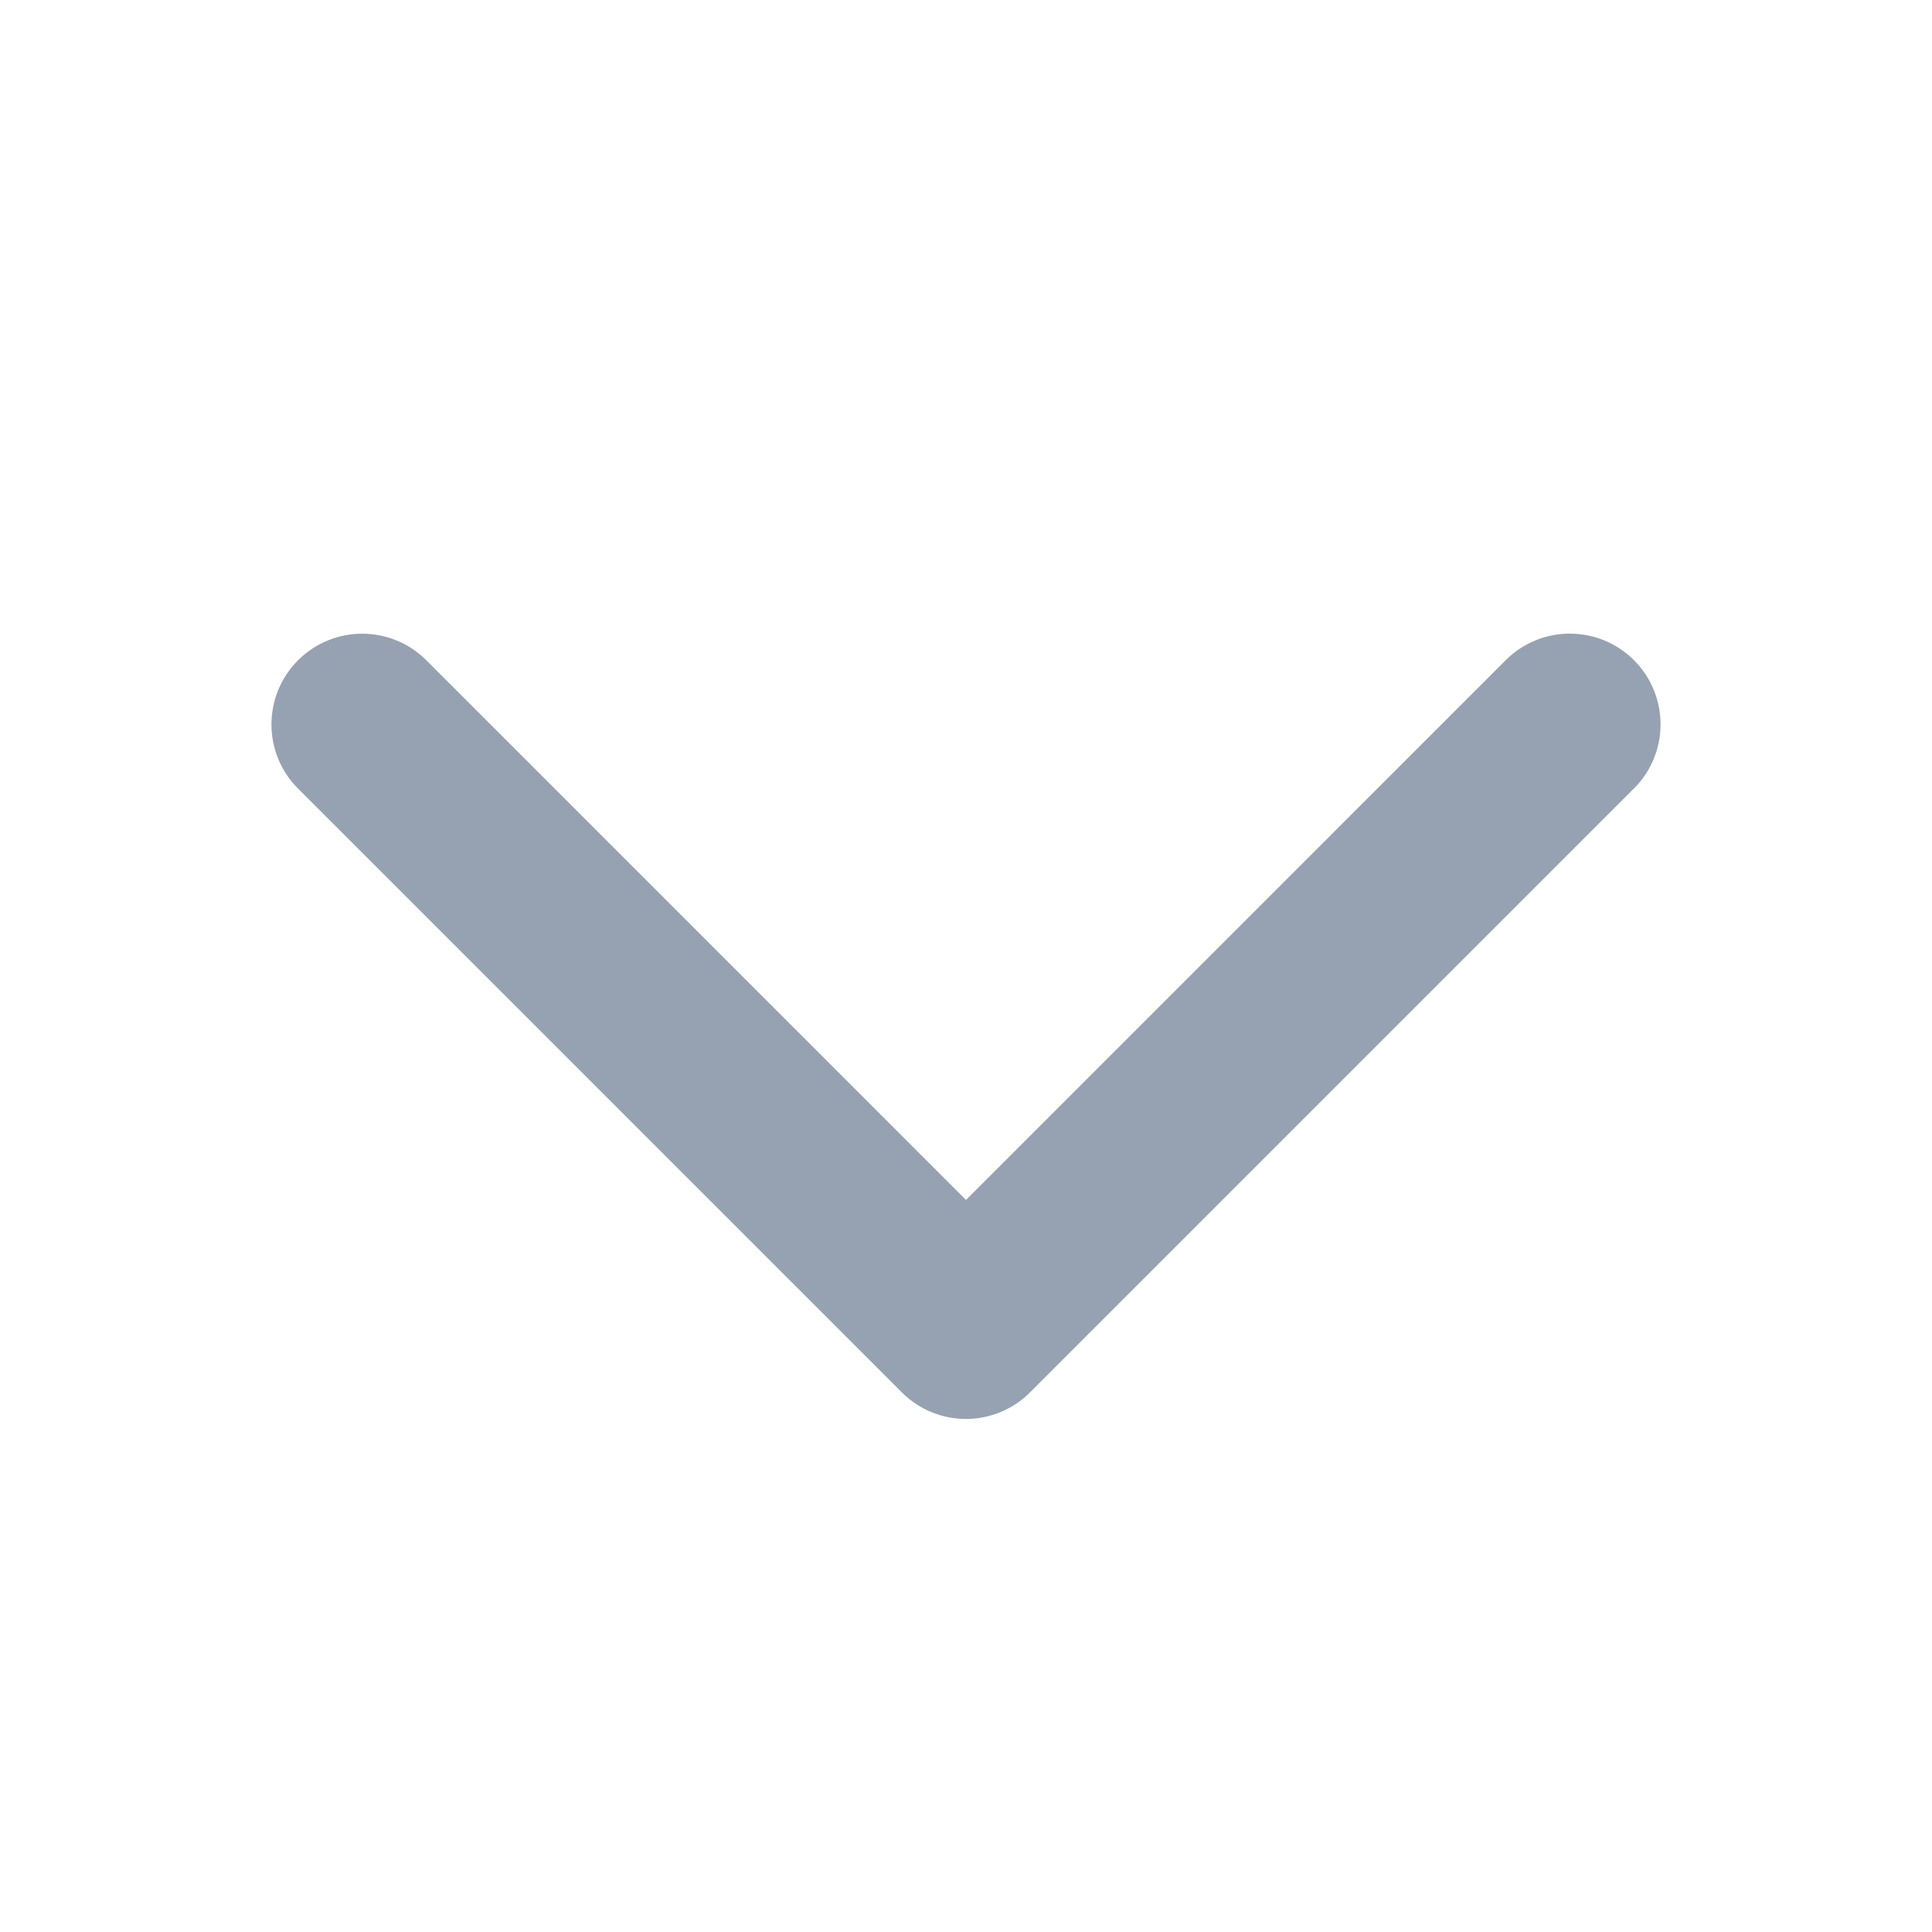
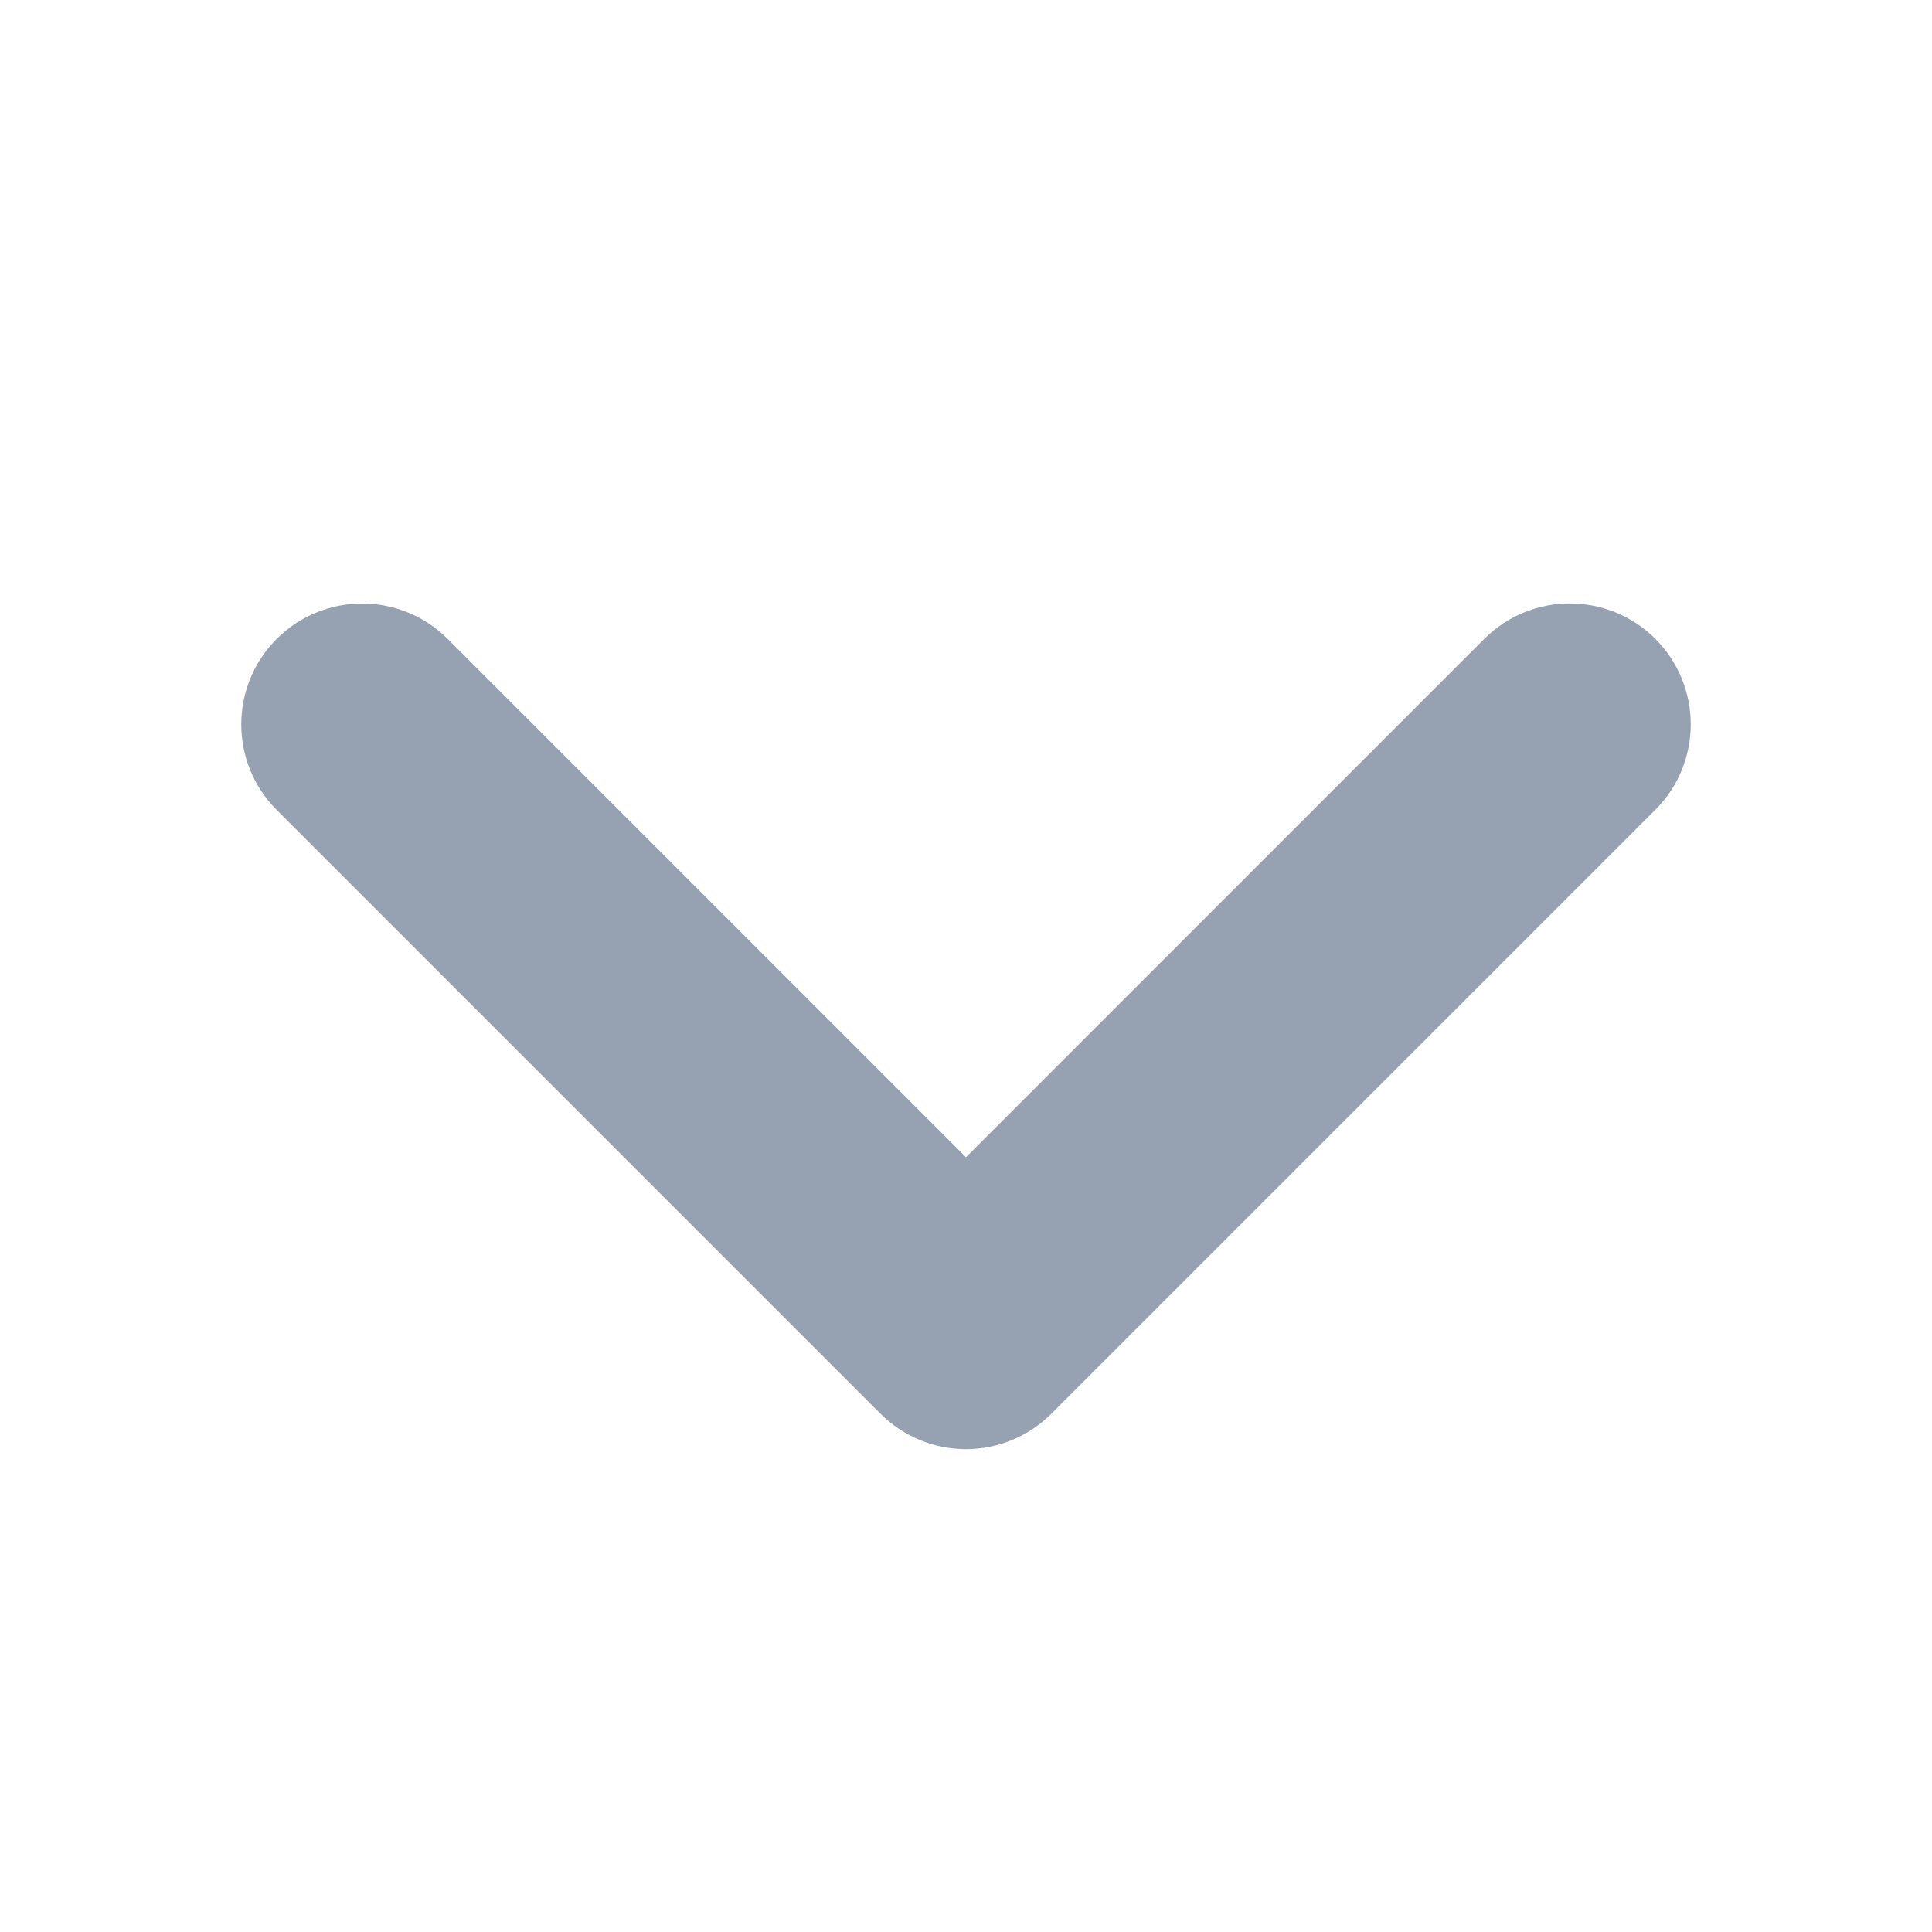
- <svg xmlns="http://www.w3.org/2000/svg" viewBox="0 0 256 256" fill="#96a2b2" data-icon-family="phosphor" data-icon-name="caret-down" data-icon-weight="bold">
+ <svg xmlns="http://www.w3.org/2000/svg" viewBox="0 0 256 256" fill="#96a2b2" stroke="#96a2b2" stroke-width="8" stroke-linejoin="round" data-icon-family="phosphor" data-icon-name="caret-down" data-icon-weight="bold" data-icon-optical-stroke="8">
  <path d="M216.49,104.49l-80,80a12,12,0,0,1-17,0l-80-80a12,12,0,0,1,17-17L128,159l71.51-71.52a12,12,0,0,1,17,17Z" />
</svg>
